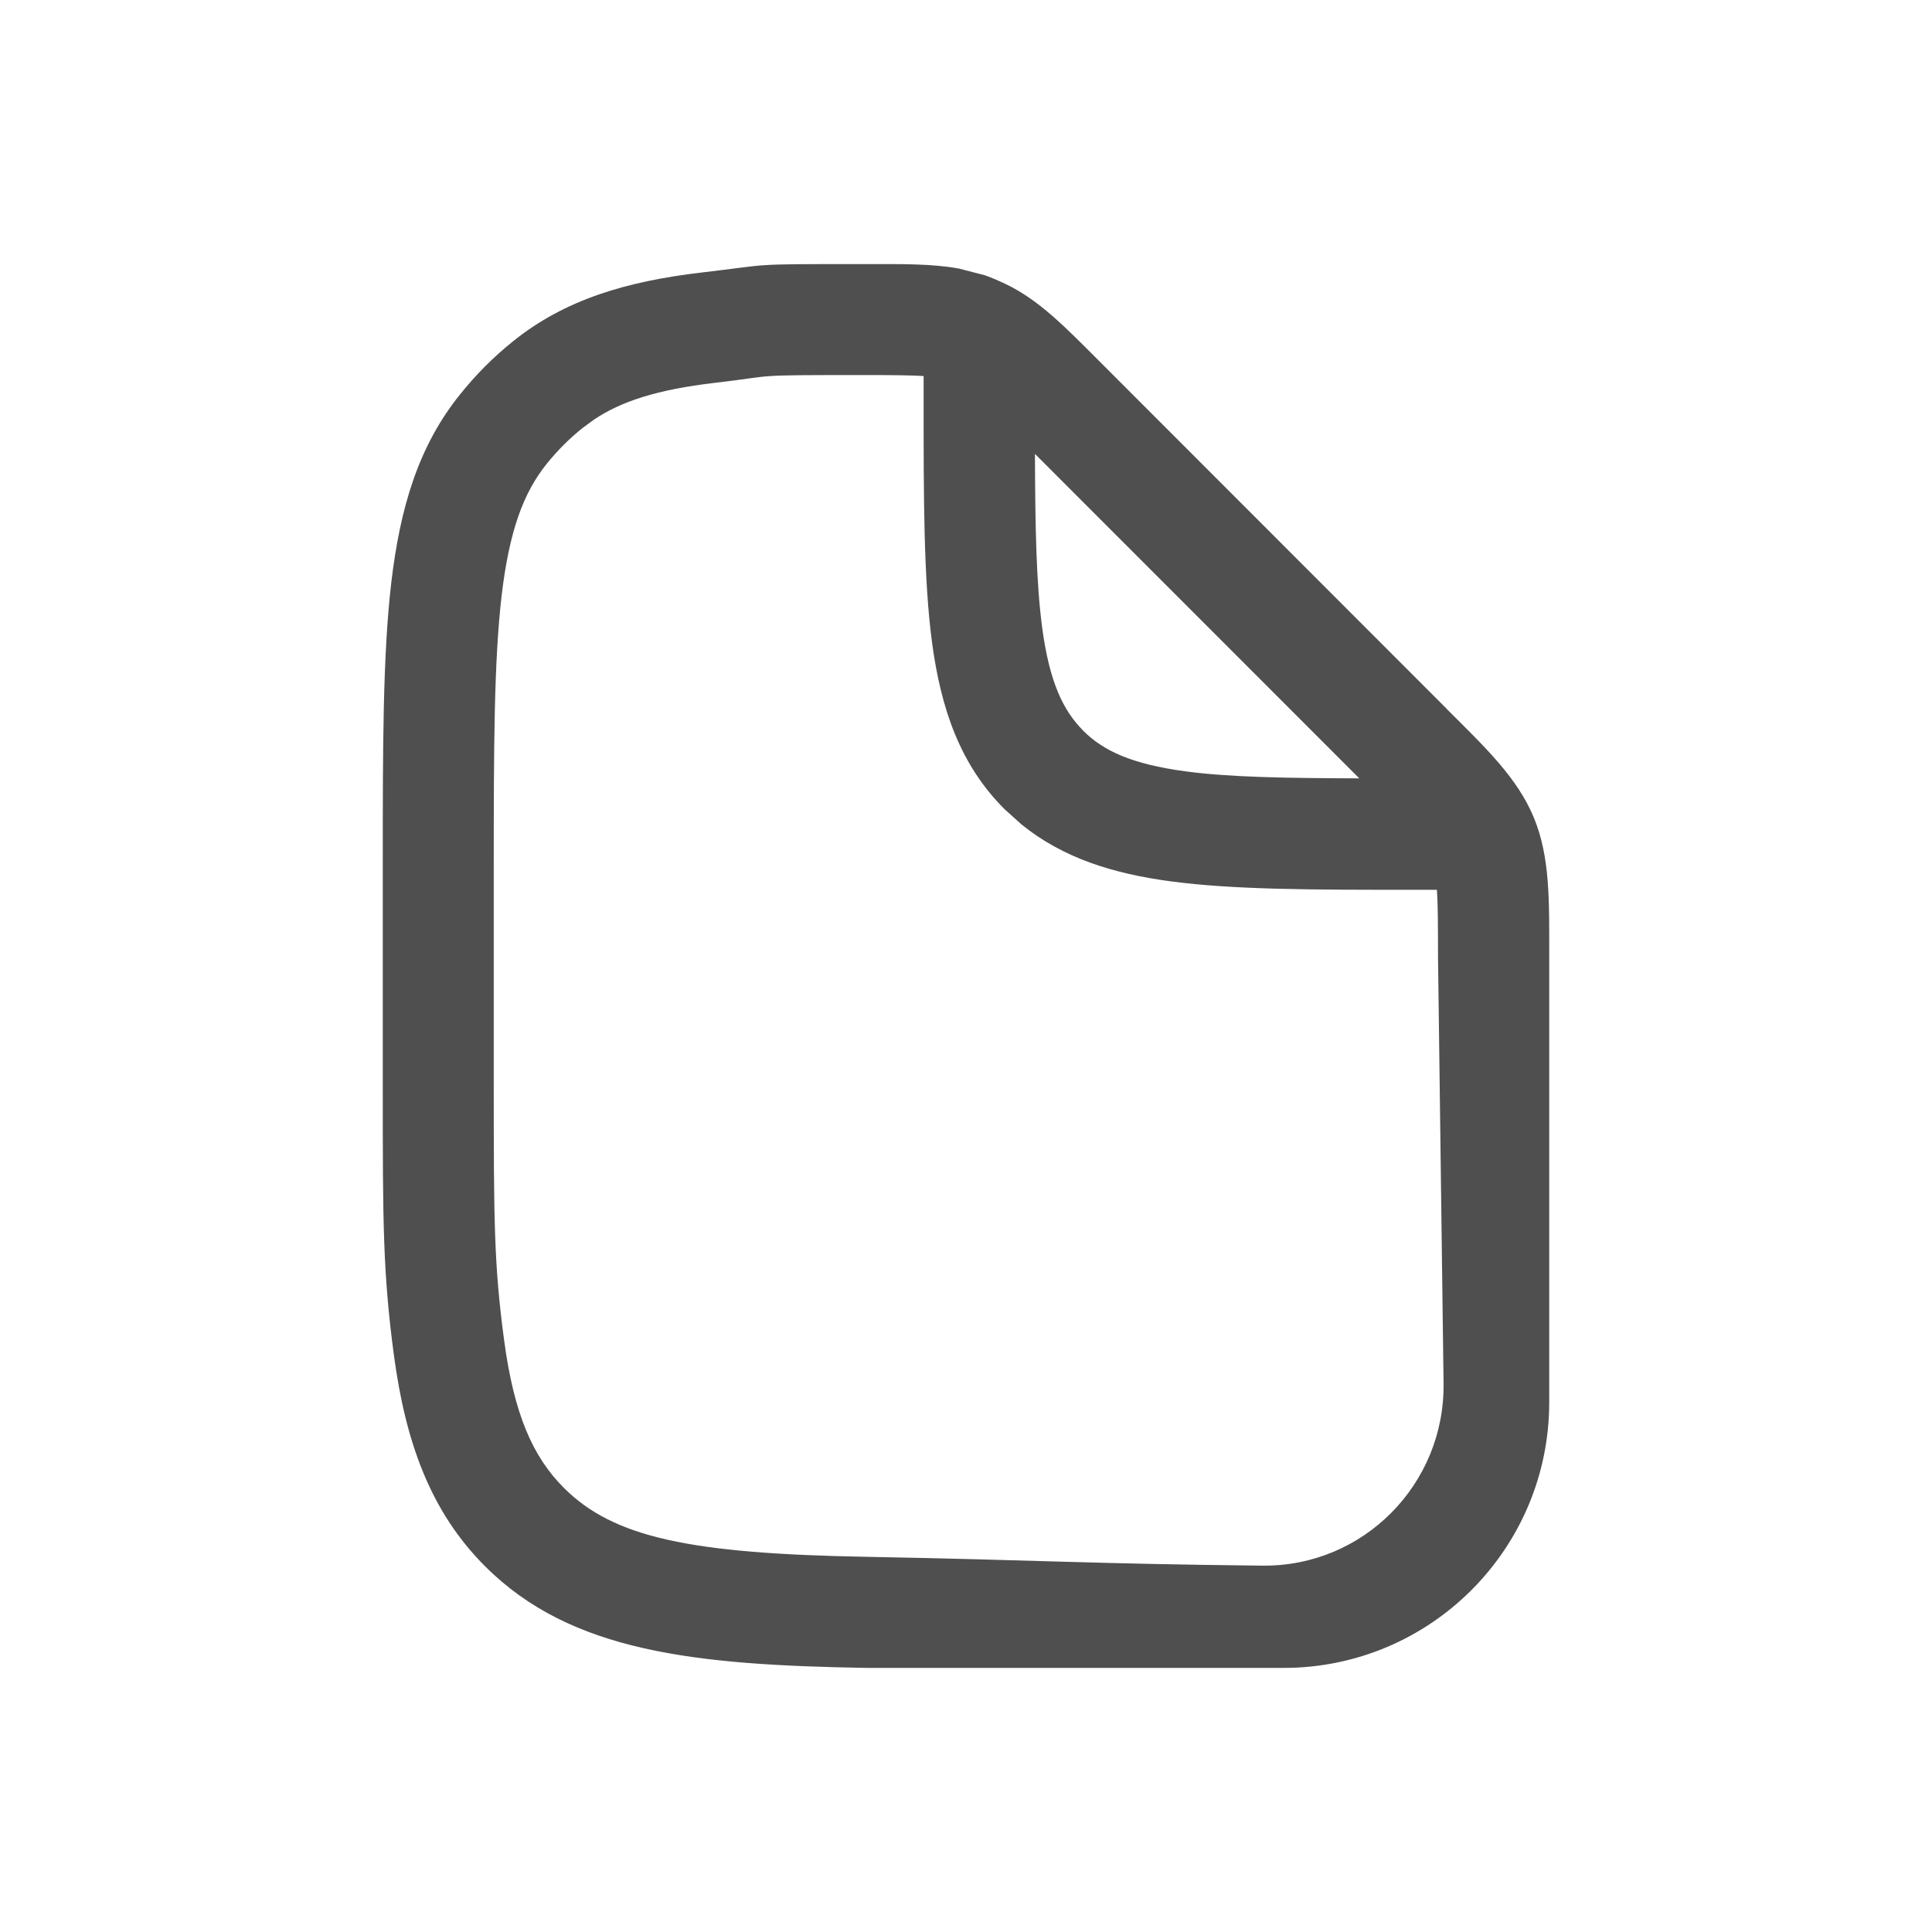
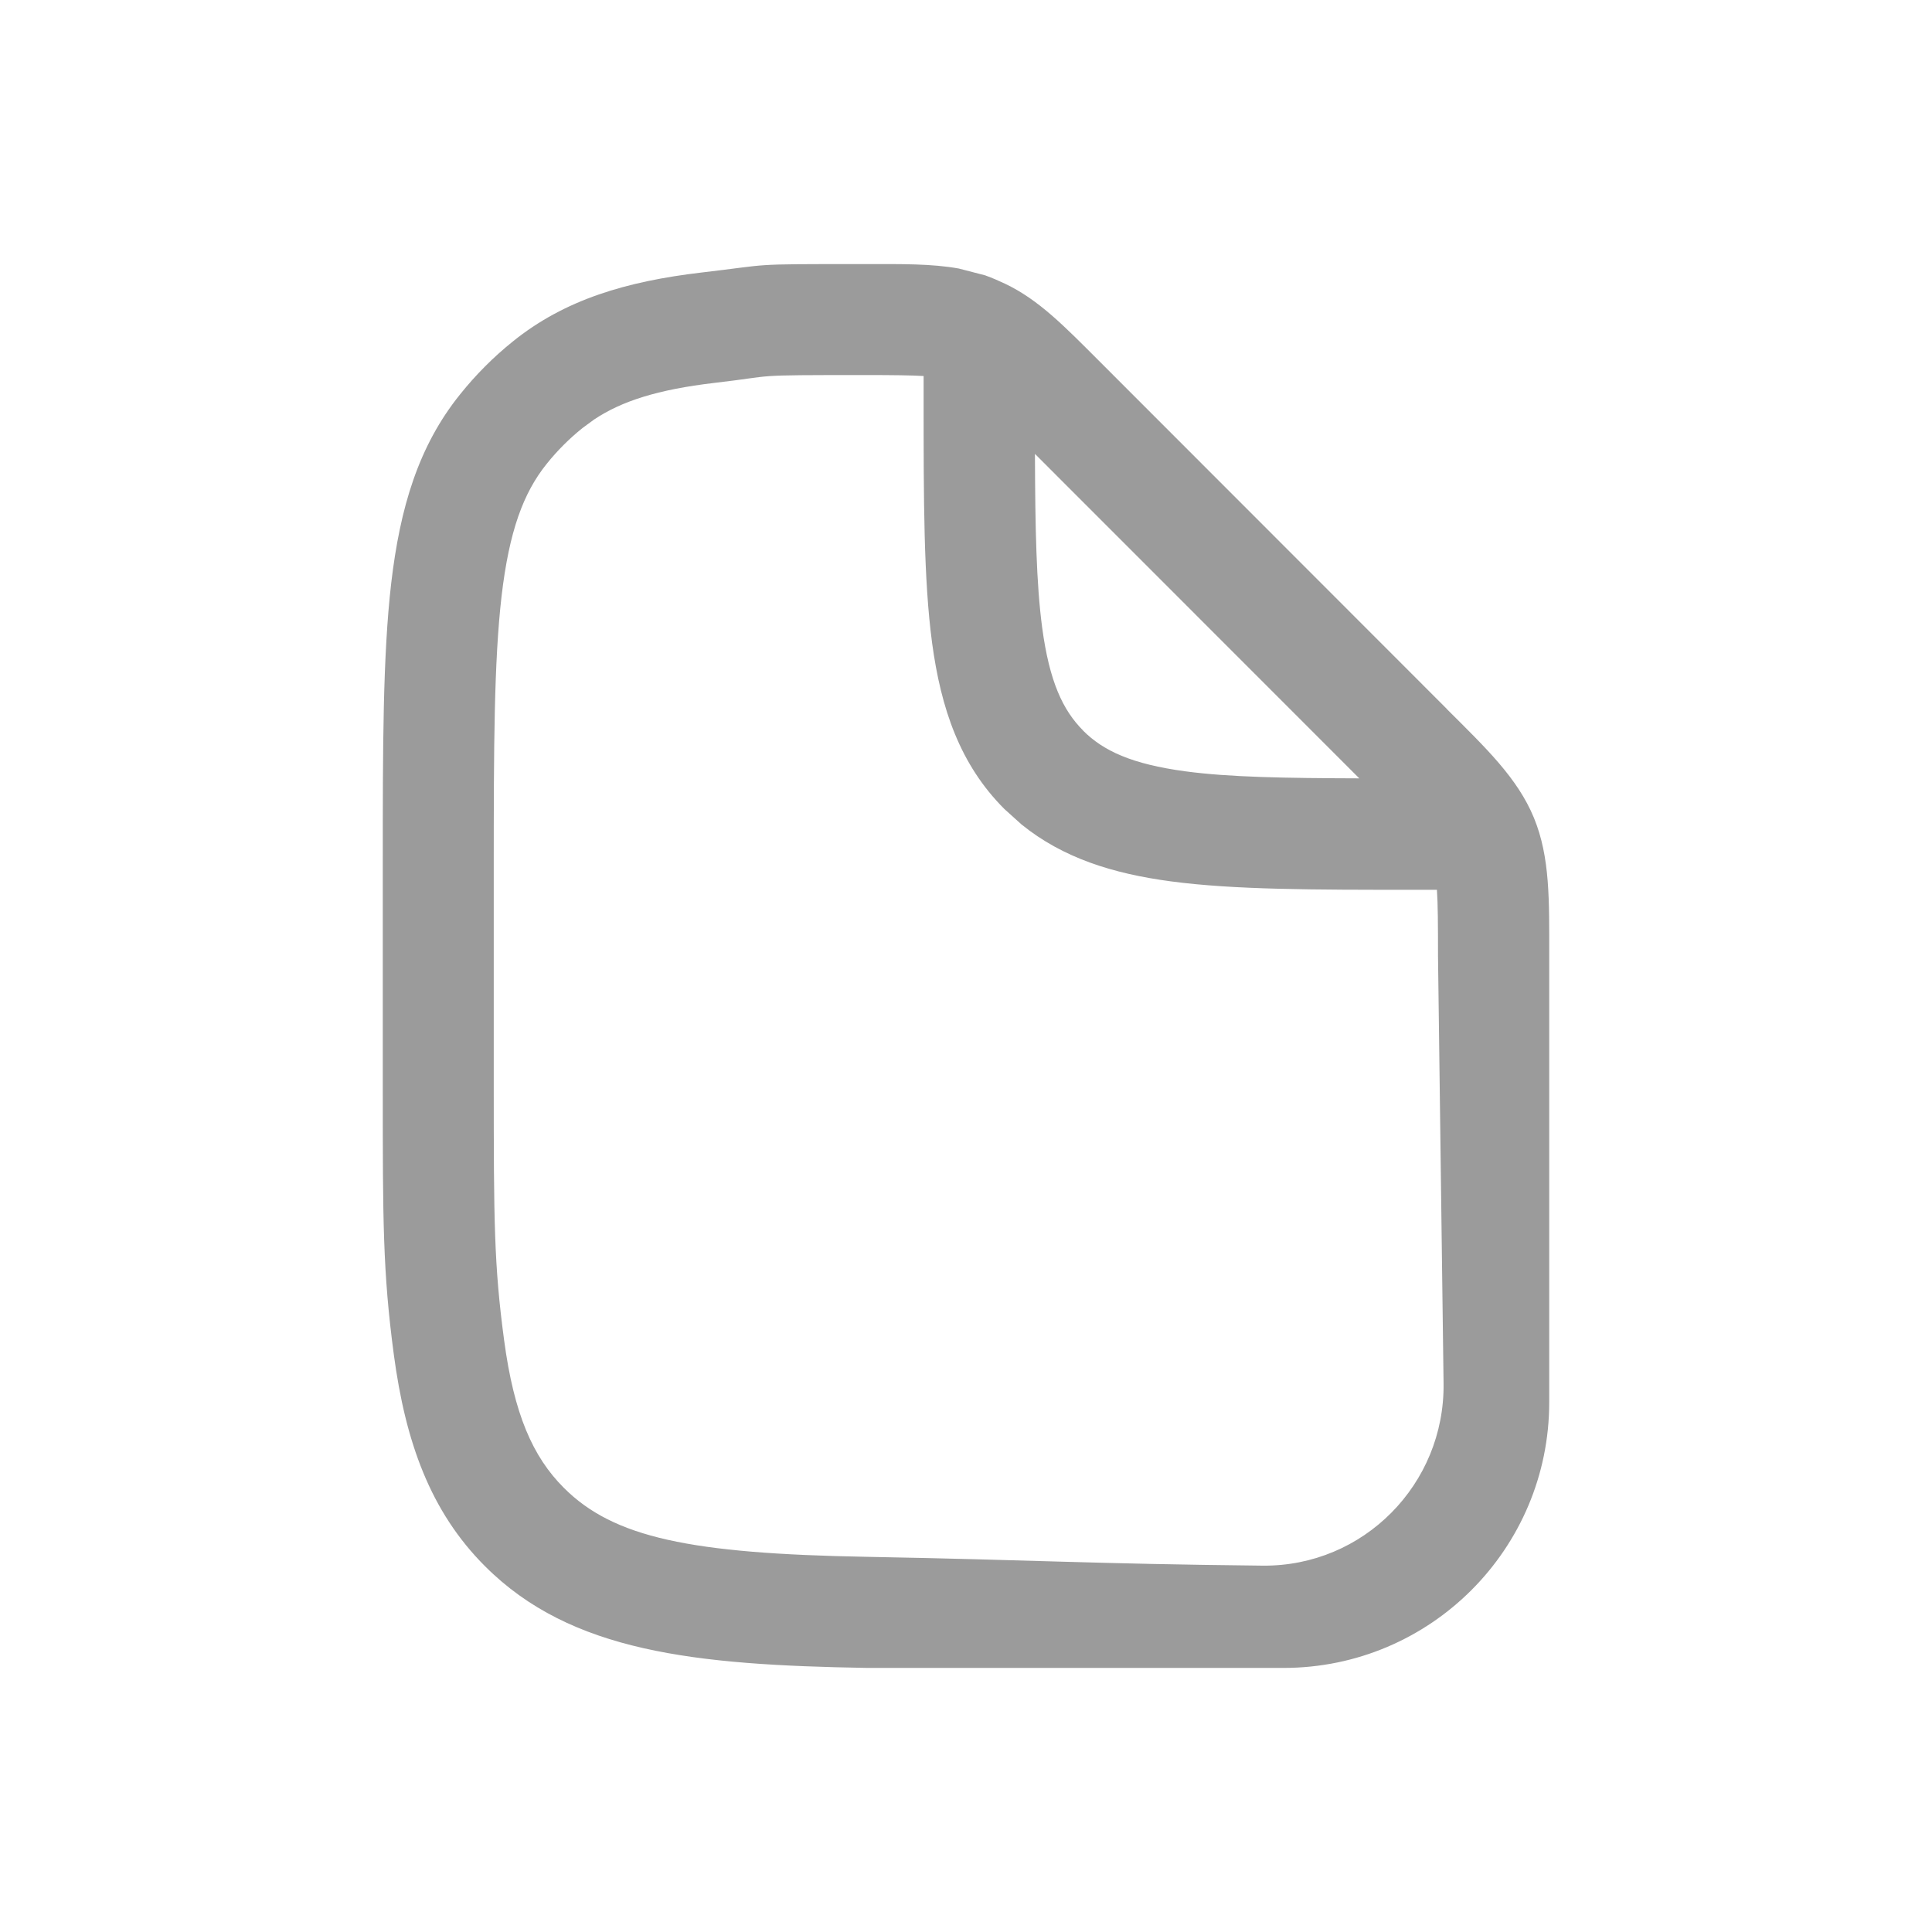
<svg xmlns="http://www.w3.org/2000/svg" width="16" height="16" viewBox="0 0 16 16" fill="none">
-   <path fill-rule="evenodd" clip-rule="evenodd" d="M3.17 8.955V7.188L3.17 7.151C3.17 6.192 3.17 5.431 3.24 4.828C3.313 4.207 3.464 3.695 3.811 3.265C3.94 3.104 4.086 2.957 4.247 2.828C4.676 2.481 5.189 2.33 5.809 2.257C6.412 2.187 6.172 2.187 7.131 2.187L7.169 2.187C7.467 2.187 7.714 2.183 7.941 2.224L8.161 2.281L8.163 2.282C8.219 2.302 8.273 2.326 8.326 2.351C8.603 2.483 8.817 2.704 9.098 2.985L11.982 5.871H11.981C12.307 6.196 12.567 6.443 12.703 6.772C12.838 7.1 12.83 7.458 12.83 7.919L12.83 11.613C12.83 12.828 11.845 13.813 10.63 13.813H7.182C5.753 13.789 4.728 13.682 4.018 12.972C3.561 12.516 3.358 11.937 3.262 11.222C3.17 10.534 3.17 10.107 3.17 9.018L3.17 8.955ZM11.909 7.919L11.955 11.456C11.966 12.291 11.292 12.974 10.457 12.966C9.031 12.951 8.588 12.919 7.182 12.893C5.717 12.867 5.081 12.734 4.669 12.321C4.412 12.064 4.257 11.712 4.175 11.1C4.091 10.474 4.089 10.117 4.089 8.955V7.188C4.089 6.189 4.091 5.479 4.154 4.935C4.217 4.399 4.334 4.082 4.527 3.842C4.615 3.732 4.715 3.632 4.825 3.544L4.919 3.475C5.147 3.322 5.448 3.226 5.916 3.171C6.461 3.108 6.17 3.106 7.169 3.106C7.401 3.106 7.548 3.108 7.649 3.114V3.256L7.649 3.311C7.649 4.134 7.649 4.799 7.719 5.323C7.793 5.871 7.951 6.333 8.318 6.7L8.46 6.828C8.802 7.105 9.216 7.235 9.696 7.299C10.219 7.369 10.883 7.369 11.705 7.369L11.761 7.369H11.9C11.908 7.486 11.909 7.654 11.909 7.919ZM8.631 5.199C8.582 4.833 8.573 4.372 8.571 3.759L11.257 6.446C10.644 6.444 10.184 6.437 9.818 6.388C9.372 6.328 9.137 6.218 8.969 6.05V6.049C8.802 5.881 8.691 5.645 8.631 5.199Z" fill="#4F4F4F" />
+   <path fill-rule="evenodd" clip-rule="evenodd" d="M3.17 8.955V7.188L3.17 7.151C3.17 6.192 3.17 5.431 3.24 4.828C3.313 4.207 3.464 3.695 3.811 3.265C3.94 3.104 4.086 2.957 4.247 2.828C4.676 2.481 5.189 2.33 5.809 2.257C6.412 2.187 6.172 2.187 7.131 2.187L7.169 2.187C7.467 2.187 7.714 2.183 7.941 2.224L8.161 2.281L8.163 2.282C8.219 2.302 8.273 2.326 8.326 2.351C8.603 2.483 8.817 2.704 9.098 2.985L11.982 5.871H11.981C12.307 6.196 12.567 6.443 12.703 6.772C12.838 7.1 12.83 7.458 12.83 7.919L12.83 11.613C12.83 12.828 11.845 13.813 10.63 13.813H7.182C5.753 13.789 4.728 13.682 4.018 12.972C3.561 12.516 3.358 11.937 3.262 11.222C3.17 10.534 3.17 10.107 3.17 9.018L3.17 8.955ZM11.909 7.919L11.955 11.456C11.966 12.291 11.292 12.974 10.457 12.966C9.031 12.951 8.588 12.919 7.182 12.893C5.717 12.867 5.081 12.734 4.669 12.321C4.412 12.064 4.257 11.712 4.175 11.1C4.091 10.474 4.089 10.117 4.089 8.955V7.188C4.089 6.189 4.091 5.479 4.154 4.935C4.217 4.399 4.334 4.082 4.527 3.842C4.615 3.732 4.715 3.632 4.825 3.544L4.919 3.475C5.147 3.322 5.448 3.226 5.916 3.171C6.461 3.108 6.17 3.106 7.169 3.106C7.401 3.106 7.548 3.108 7.649 3.114V3.256L7.649 3.311C7.649 4.134 7.649 4.799 7.719 5.323C7.793 5.871 7.951 6.333 8.318 6.7L8.46 6.828C8.802 7.105 9.216 7.235 9.696 7.299C10.219 7.369 10.883 7.369 11.705 7.369L11.761 7.369H11.9C11.908 7.486 11.909 7.654 11.909 7.919ZM8.631 5.199C8.582 4.833 8.573 4.372 8.571 3.759L11.257 6.446C10.644 6.444 10.184 6.437 9.818 6.388C9.372 6.328 9.137 6.218 8.969 6.05V6.049C8.802 5.881 8.691 5.645 8.631 5.199Z" fill="#9B9B9B" />
</svg>
